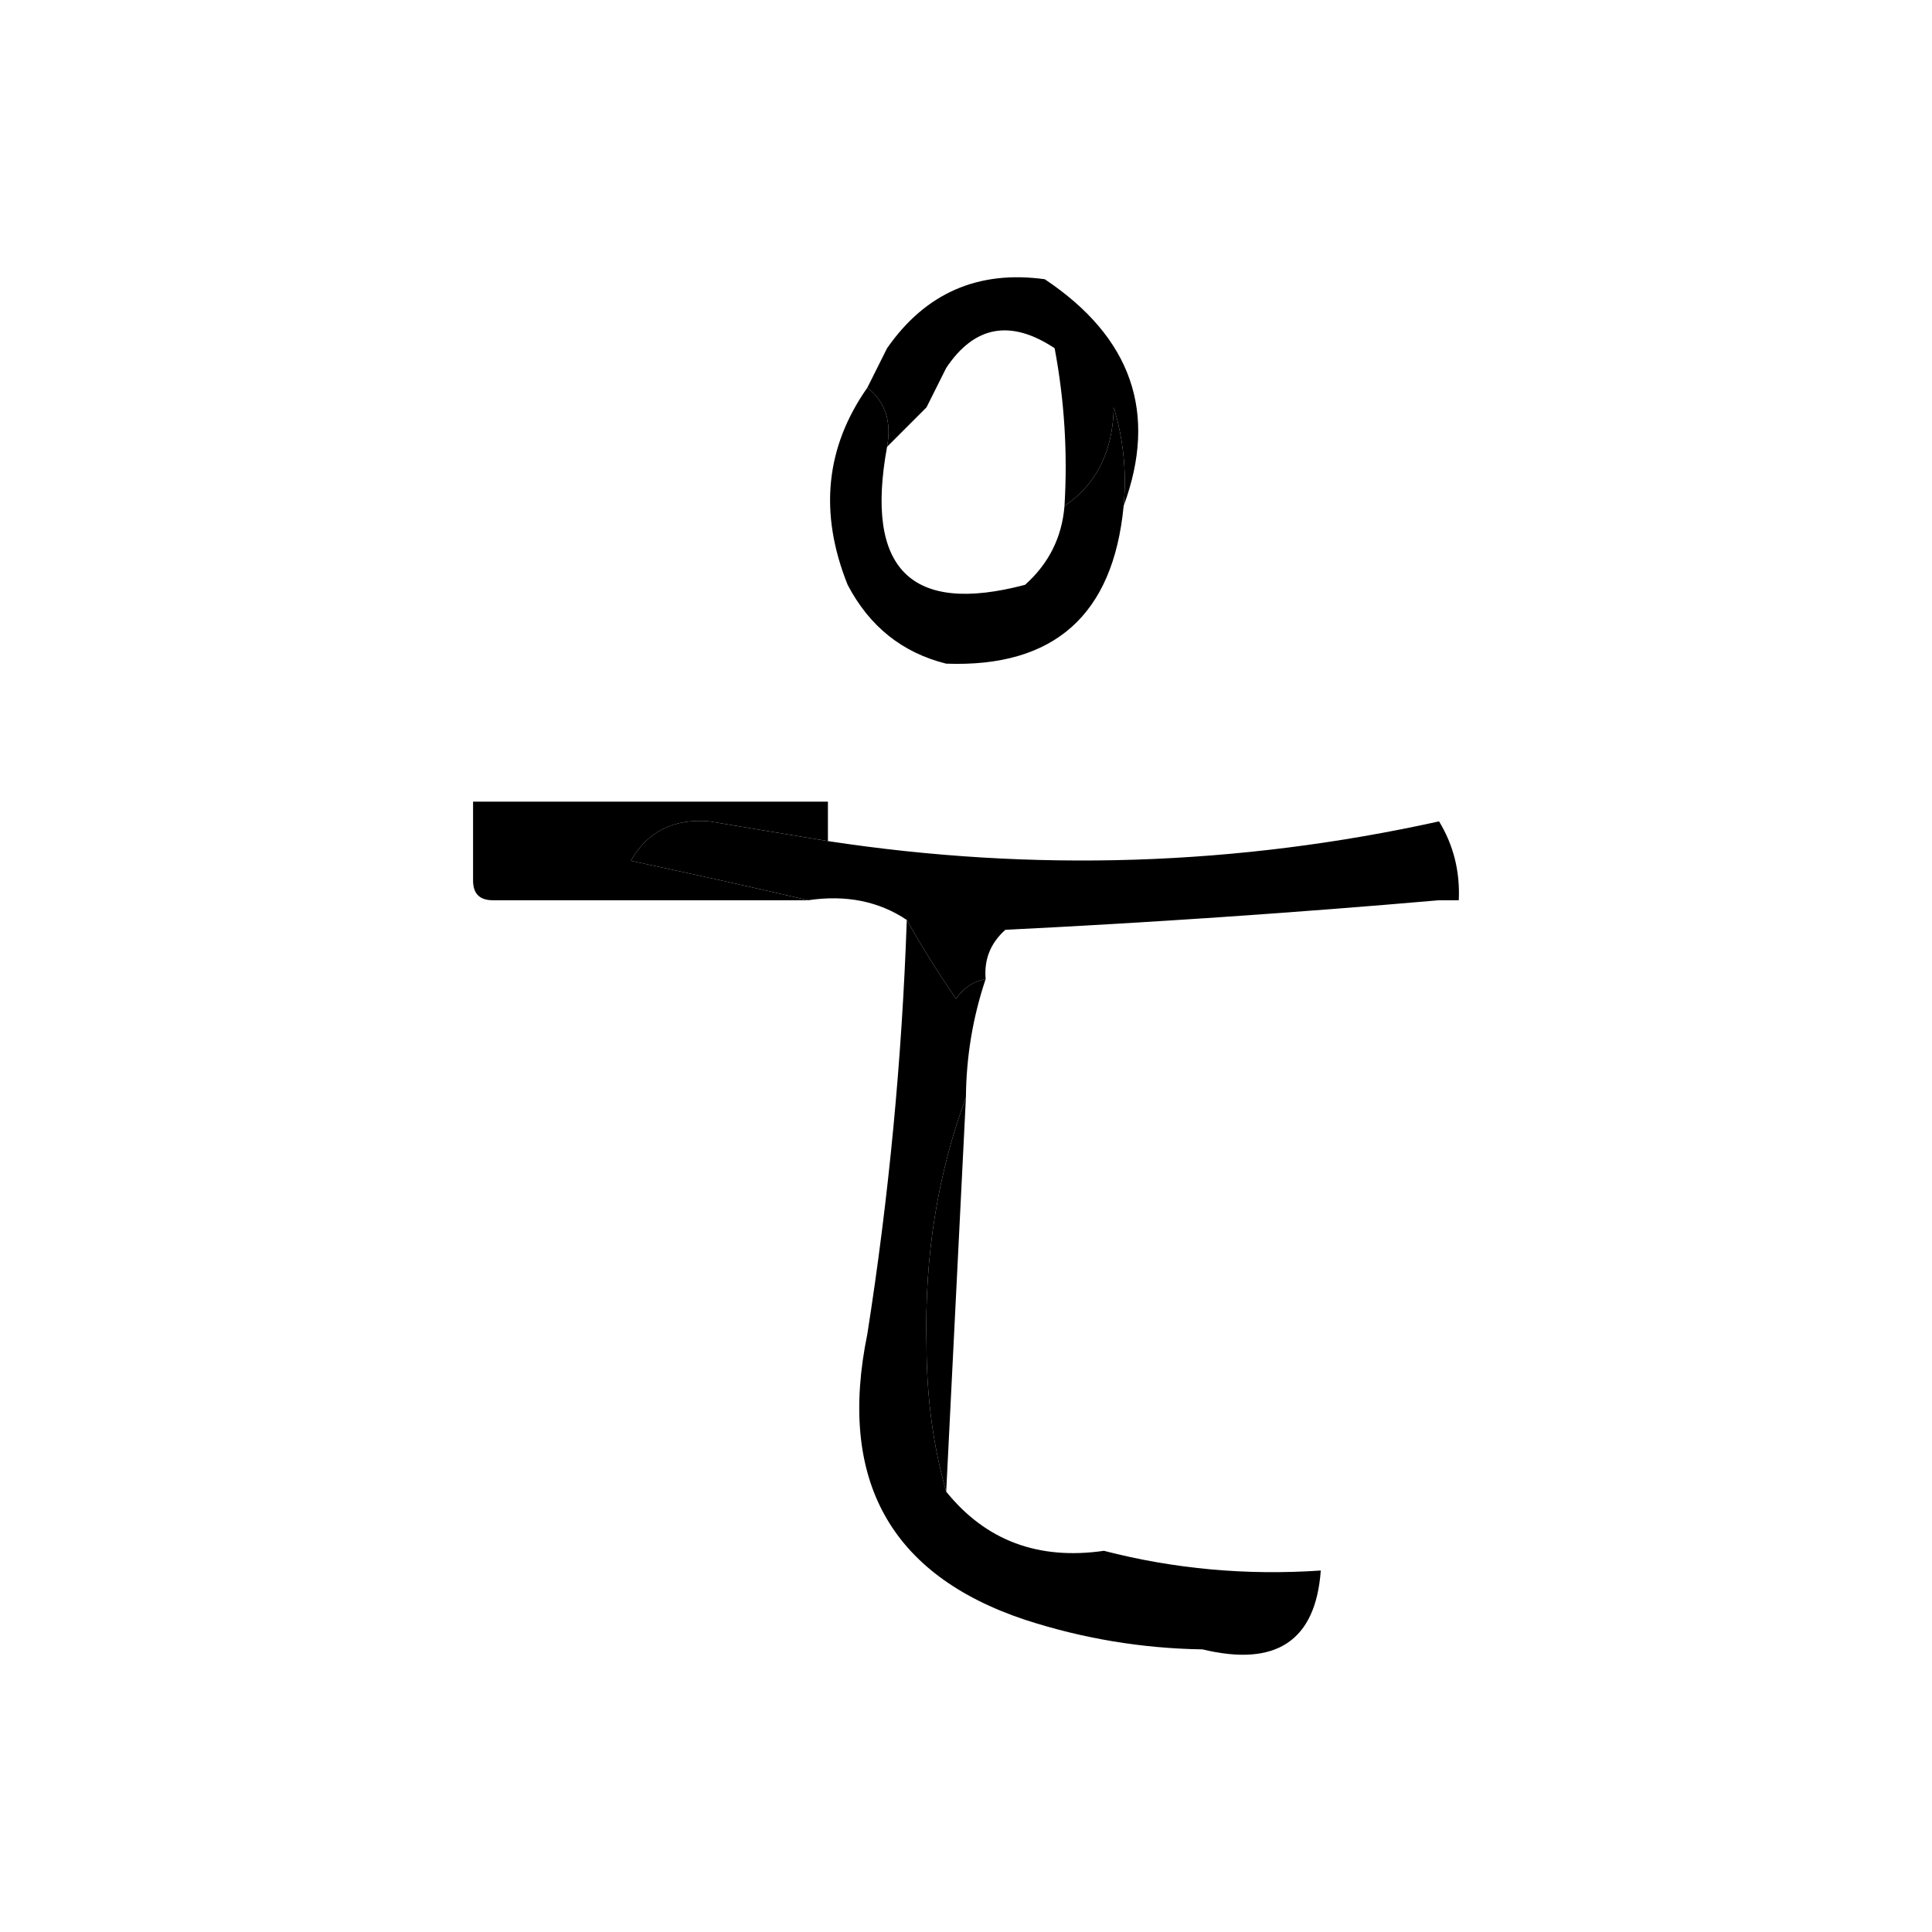
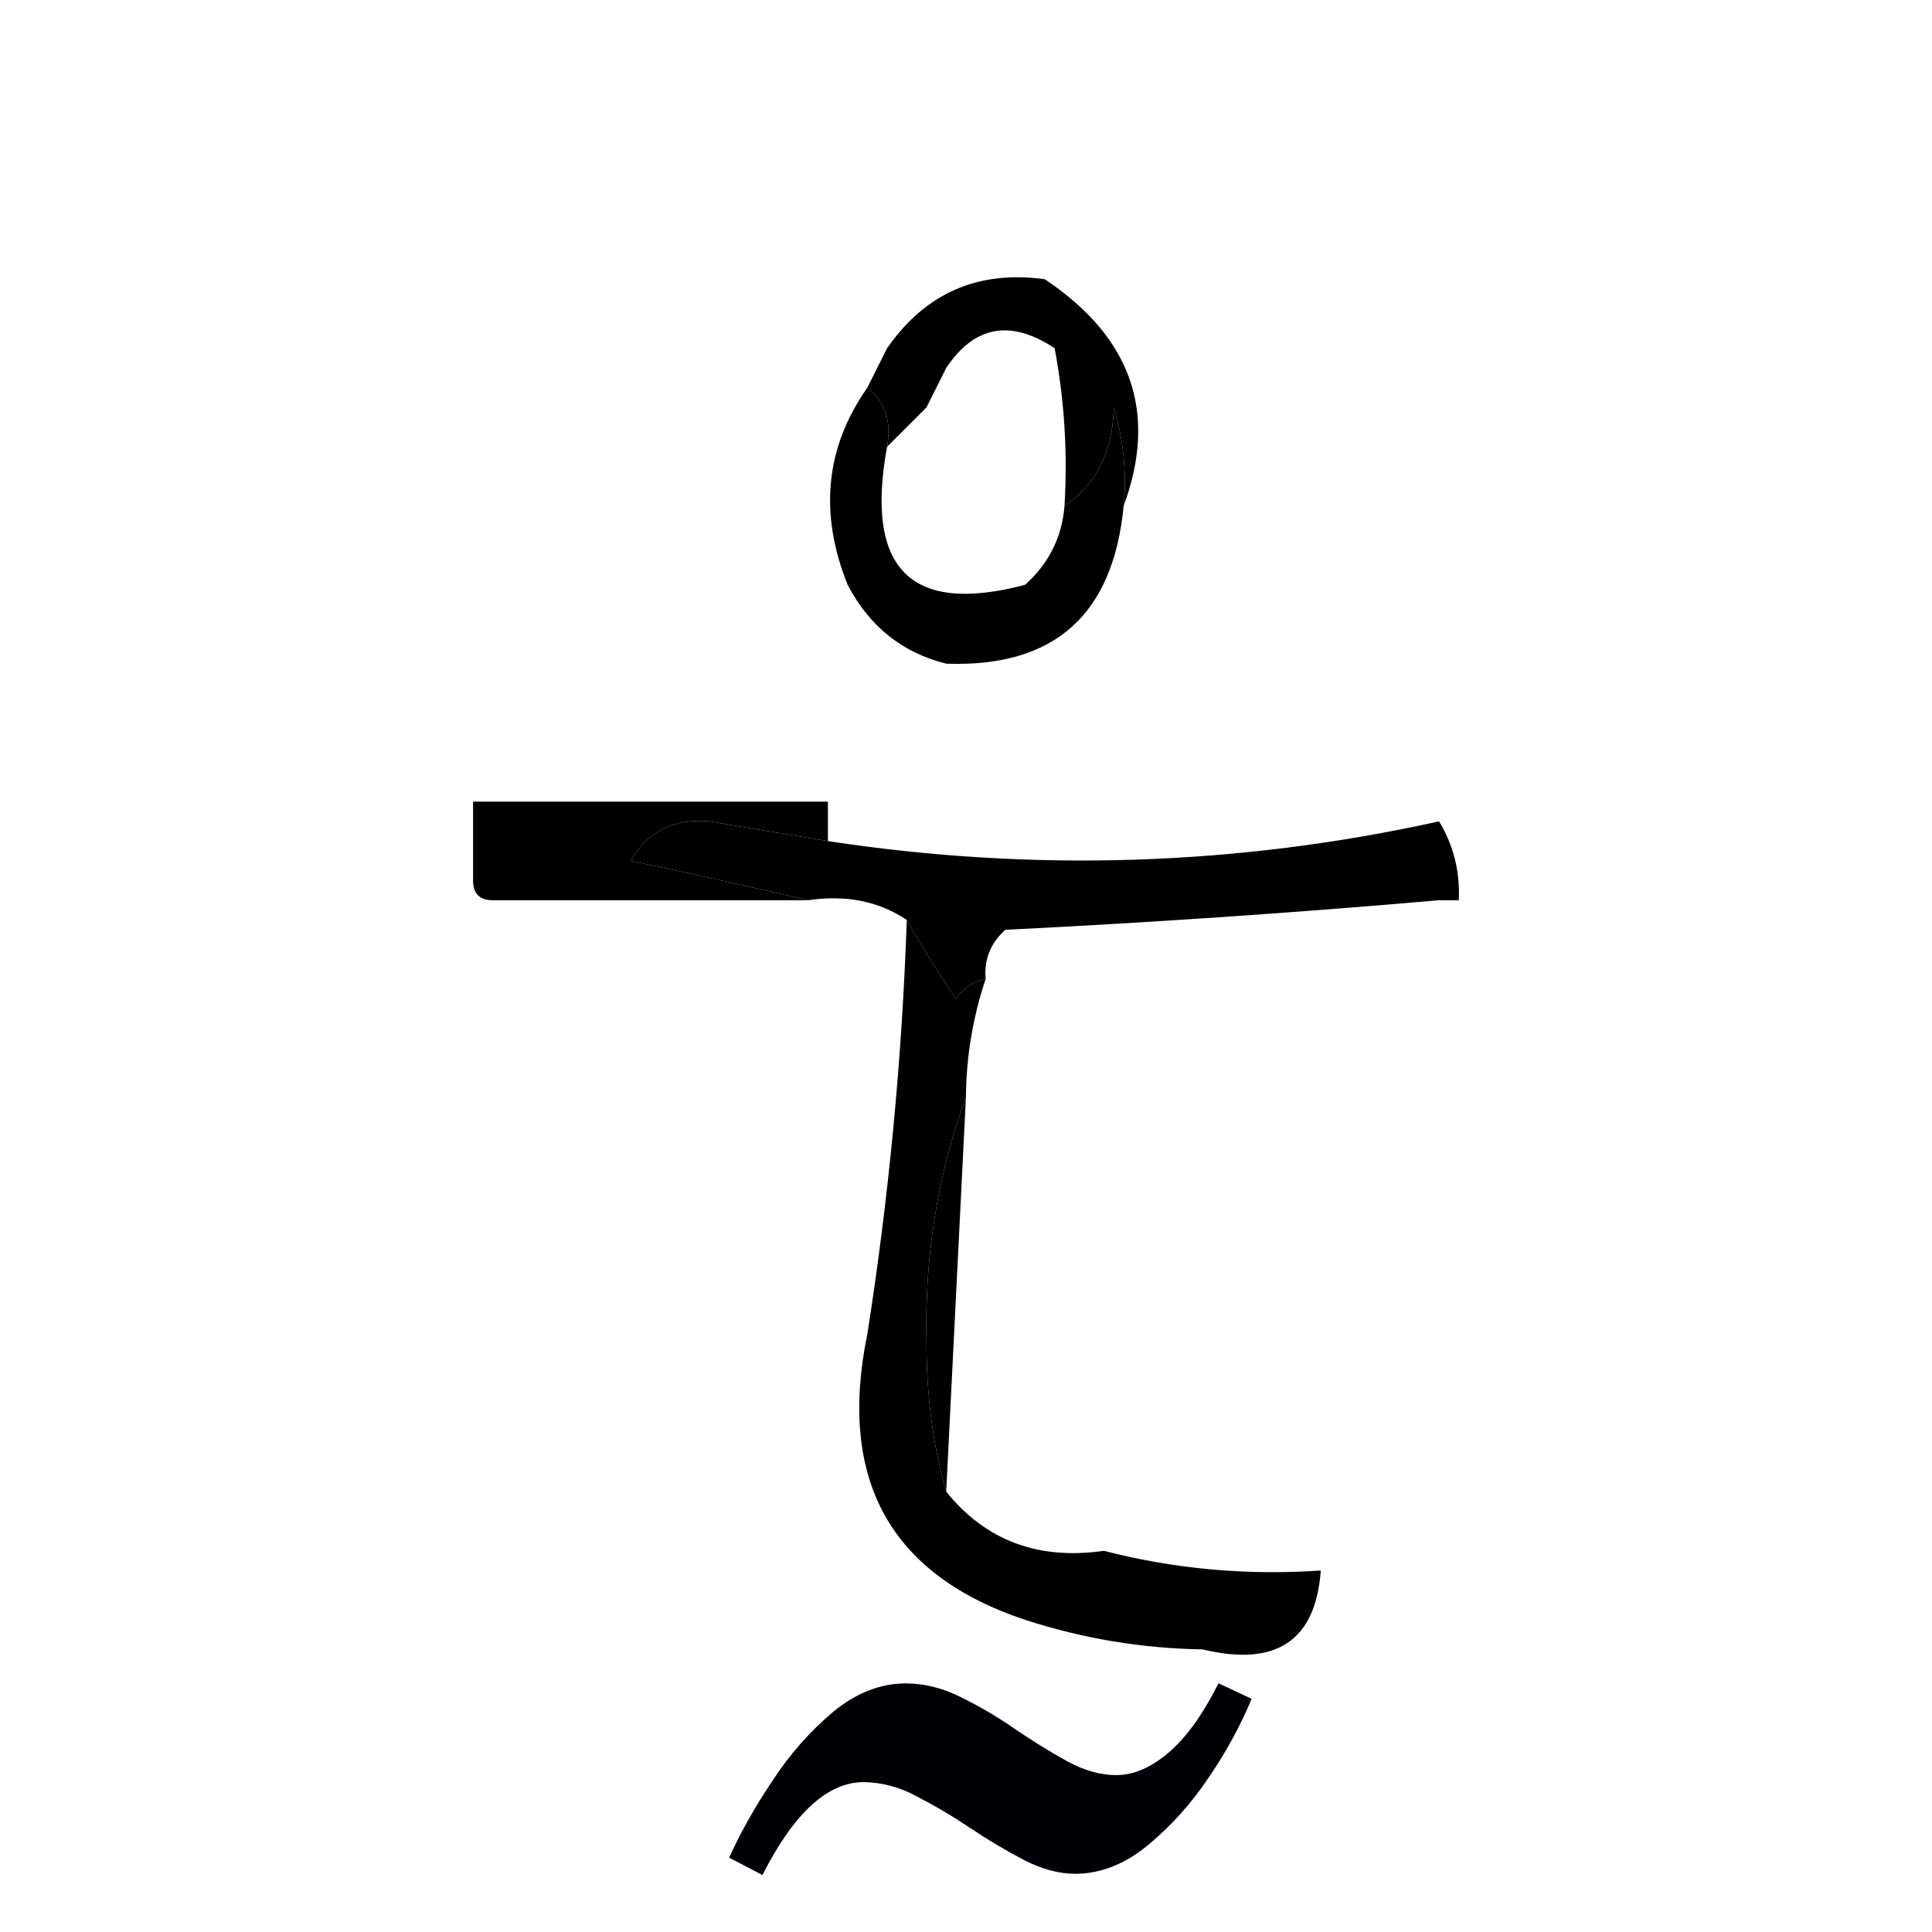
<svg xmlns="http://www.w3.org/2000/svg" version="1.1" width="98.0" height="98.0" viewBox="15.504 -30.064 98.0 98.0" id="svg1">
  <defs id="defs1" />
  <g id="to" transform="translate(-729,-513.8999)">
    <g id="g1761" style="fill:#000000" transform="translate(42)">
      <g id="g674" style="fill:#000000">
        <path style="opacity:1;fill:#000000" fill="#352f3a" d="m 759.5,509.5 c 0.16,-1.699 -0.006,-3.366 -0.5,-5 -0.05,2.244 -0.883,3.911 -2.5,5 0.164,-2.687 -0.003,-5.354 -0.5,-8 -2.235,-1.48 -4.068,-1.147 -5.5,1 -0.333,0.667 -0.667,1.333 -1,2 -0.667,0.667 -1.333,1.333 -2,2 0.237,-1.291 -0.096,-2.291 -1,-3 0.333,-0.667 0.667,-1.333 1,-2 1.95,-2.8 4.617,-3.967 8,-3.5 4.41,2.947 5.743,6.78 4,11.5 z" id="path674" />
      </g>
      <g id="g675" style="fill:#000000">
        <path style="opacity:1;fill:#000000" fill="#272135" d="m 746.5,503.5 c 0.904,0.709 1.237,1.709 1,3 -1.135,6.201 1.199,8.535 7,7 1.205,-1.077 1.872,-2.41 2,-4 1.617,-1.089 2.45,-2.756 2.5,-5 0.494,1.634 0.66,3.301 0.5,5 -0.529,5.532 -3.529,8.199 -9,8 -2.229,-0.555 -3.895,-1.889 -5,-4 -1.459,-3.64 -1.126,-6.973 1,-10 z" id="path675" />
      </g>
    </g>
    <g id="g691" style="fill:#000000" transform="translate(42)">
      <path style="opacity:1;fill:#000000" fill="#2f2e38" d="m 726.5,524.5 c 6,0 12,0 18,0 0,0.667 0,1.333 0,2 -1.988,-0.327 -3.988,-0.66 -6,-1 -1.819,-0.158 -3.152,0.509 -4,2 3.142,0.667 6.142,1.334 9,2 -5.333,0 -10.667,0 -16,0 -0.667,0 -1,-0.333 -1,-1 0,-0.667 0,-1.333 0,-2 0,-0.667 0,-1.333 0,-2 z" id="path691" />
    </g>
    <g id="g701" style="fill:#000000" transform="translate(42)">
      <path style="opacity:1;fill:#000000" fill="#181426" d="m 744.5,526.5 c 10.442,1.59 20.776,1.256 31,-1 0.734,1.208 1.067,2.541 1,4 -0.333,0 -0.667,0 -1,0 -7.315,0.636 -14.648,1.136 -22,1.5 -0.752,0.671 -1.086,1.504 -1,2.5 -0.617,0.111 -1.117,0.444 -1.5,1 -0.934,-1.358 -1.768,-2.692 -2.5,-4 -1.419,-0.951 -3.085,-1.284 -5,-1 -2.858,-0.666 -5.858,-1.333 -9,-2 0.848,-1.491 2.181,-2.158 4,-2 2.012,0.34 4.012,0.673 6,1 z" id="path701" />
    </g>
    <g id="g752" style="fill:#000000" transform="translate(42)">
      <path style="opacity:1;fill:#000000" fill="#675f69" d="m 751.5,539.5 c -0.333,6.667 -0.667,13.333 -1,20 -0.664,-2.31 -0.997,-4.81 -1,-7.5 -0.106,-4.427 0.56,-8.594 2,-12.5 z" id="path752" />
    </g>
    <g id="g760" style="fill:#000000" transform="translate(42)">
      <path style="opacity:1;fill:#000000" fill="#24202d" d="m 748.5,530.5 c 0.732,1.308 1.566,2.642 2.5,4 0.383,-0.556 0.883,-0.889 1.5,-1 -0.65,1.935 -0.983,3.935 -1,6 -1.44,3.906 -2.106,8.073 -2,12.5 0.003,2.69 0.336,5.19 1,7.5 2.003,2.482 4.669,3.482 8,3 3.564,0.923 7.231,1.256 11,1 -0.259,3.568 -2.259,4.901 -6,4 -3.068,-0.047 -6.068,-0.547 -9,-1.5 -6.847,-2.282 -9.513,-7.115 -8,-14.5 1.091,-6.948 1.758,-13.948 2,-21 z" id="path760" />
    </g>
  </g>
-   <path d="m 21.397,426.996 a 22.164,22.164 0 0 1 -2.181,3.989 15.791,15.791 0 0 1 -3.114,3.461 c -1.166,0.948 -2.383,1.425 -3.668,1.425 -0.813,0 -1.679,-0.233 -2.59,-0.699 a 29.775,29.775 0 0 1 -2.73,-1.627 27.718,27.718 0 0 0 -2.767,-1.632 5.761,5.761 0 0 0 -2.616,-0.694 c -1.844,0 -3.559,1.57 -5.15,4.715 l -1.689,-0.881 c 0.565,-1.254 1.3,-2.565 2.212,-3.922 a 15.905,15.905 0 0 1 3.083,-3.492 c 1.166,-0.948 2.383,-1.425 3.668,-1.425 0.933,0 1.865,0.233 2.793,0.699 0.948,0.466 1.87,1.005 2.761,1.627 0.912,0.622 1.798,1.166 2.647,1.632 0.855,0.466 1.679,0.694 2.476,0.694 0.87,0 1.751,-0.378 2.642,-1.135 0.896,-0.756 1.741,-1.927 2.539,-3.523 z" style="font-style:normal;font-variant:normal;font-weight:400;font-stretch:normal;font-size:11.5px;line-height:0;font-family:'Gentium Book Plus';-inkscape-font-specification:'Gentium Book Plus';font-variant-ligatures:normal;font-variant-caps:normal;font-variant-numeric:normal;font-feature-settings:normal;text-align:start;writing-mode:lr-tb;text-anchor:start;fill:#000006;fill-opacity:1;stroke:none;stroke-width:0.777;stroke-linecap:square;stroke-linejoin:bevel;stroke-miterlimit:4;stroke-dasharray:none;stroke-dashoffset:0;stroke-opacity:1;paint-order:markers stroke fill" id="path1" />
+   <path d="m 78.995,56.108 a 22.164,22.164 0 0 1 -2.181,3.989 15.791,15.791 0 0 1 -3.114,3.461 c -1.166,0.948 -2.383,1.425 -3.668,1.425 -0.813,0 -1.679,-0.233 -2.59,-0.699 a 29.775,29.775 0 0 1 -2.73,-1.627 27.718,27.718 0 0 0 -2.767,-1.632 5.761,5.761 0 0 0 -2.616,-0.694 c -1.844,0 -3.559,1.57 -5.15,4.715 l -1.689,-0.881 c 0.565,-1.254 1.3,-2.565 2.212,-3.922 a 15.905,15.905 0 0 1 3.083,-3.492 c 1.166,-0.948 2.383,-1.425 3.668,-1.425 0.933,0 1.865,0.233 2.793,0.699 0.948,0.466 1.87,1.005 2.761,1.627 0.912,0.622 1.798,1.166 2.647,1.632 0.855,0.466 1.679,0.694 2.476,0.694 0.87,0 1.751,-0.378 2.642,-1.135 0.896,-0.756 1.741,-1.927 2.539,-3.523 z" style="font-style:normal;font-variant:normal;font-weight:400;font-stretch:normal;font-size:11.5px;line-height:0;font-family:'Gentium Book Plus';-inkscape-font-specification:'Gentium Book Plus';font-variant-ligatures:normal;font-variant-caps:normal;font-variant-numeric:normal;font-feature-settings:normal;text-align:start;writing-mode:lr-tb;text-anchor:start;fill:#000006;fill-opacity:1;stroke:none;stroke-width:0.777;stroke-linecap:square;stroke-linejoin:bevel;stroke-miterlimit:4;stroke-dasharray:none;stroke-dashoffset:0;stroke-opacity:1;paint-order:markers stroke fill" id="path1" />
</svg>
